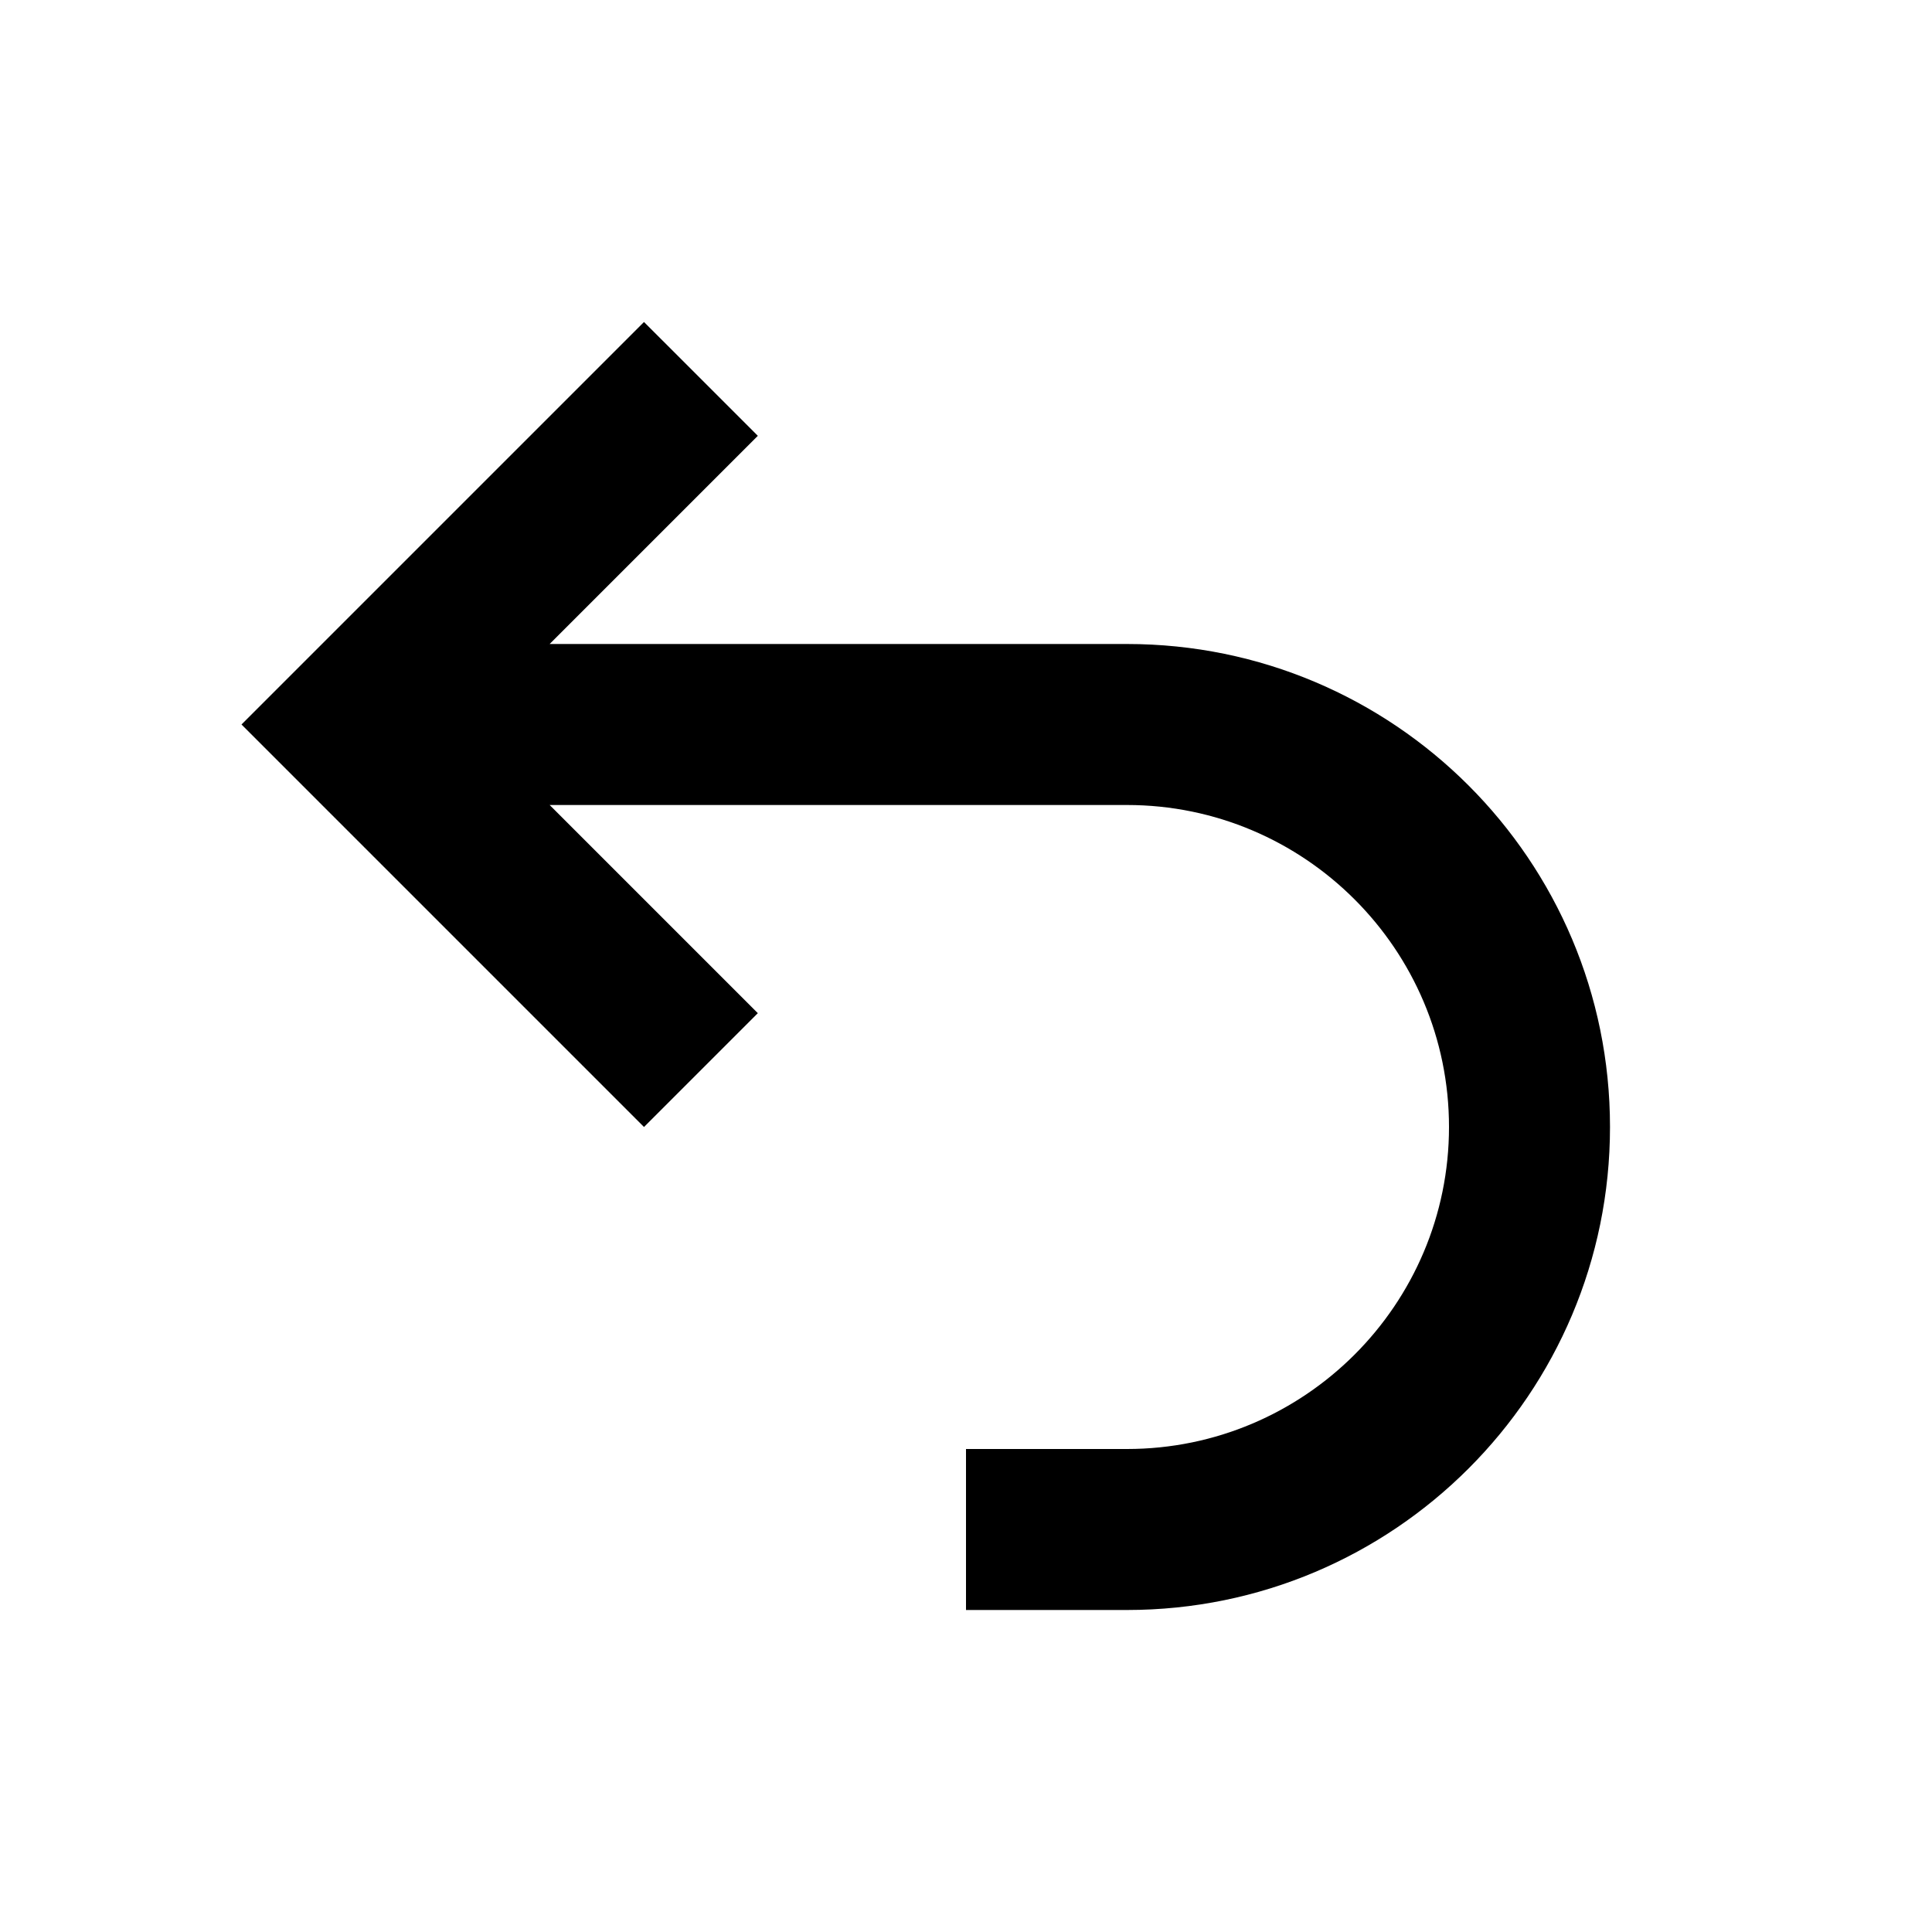
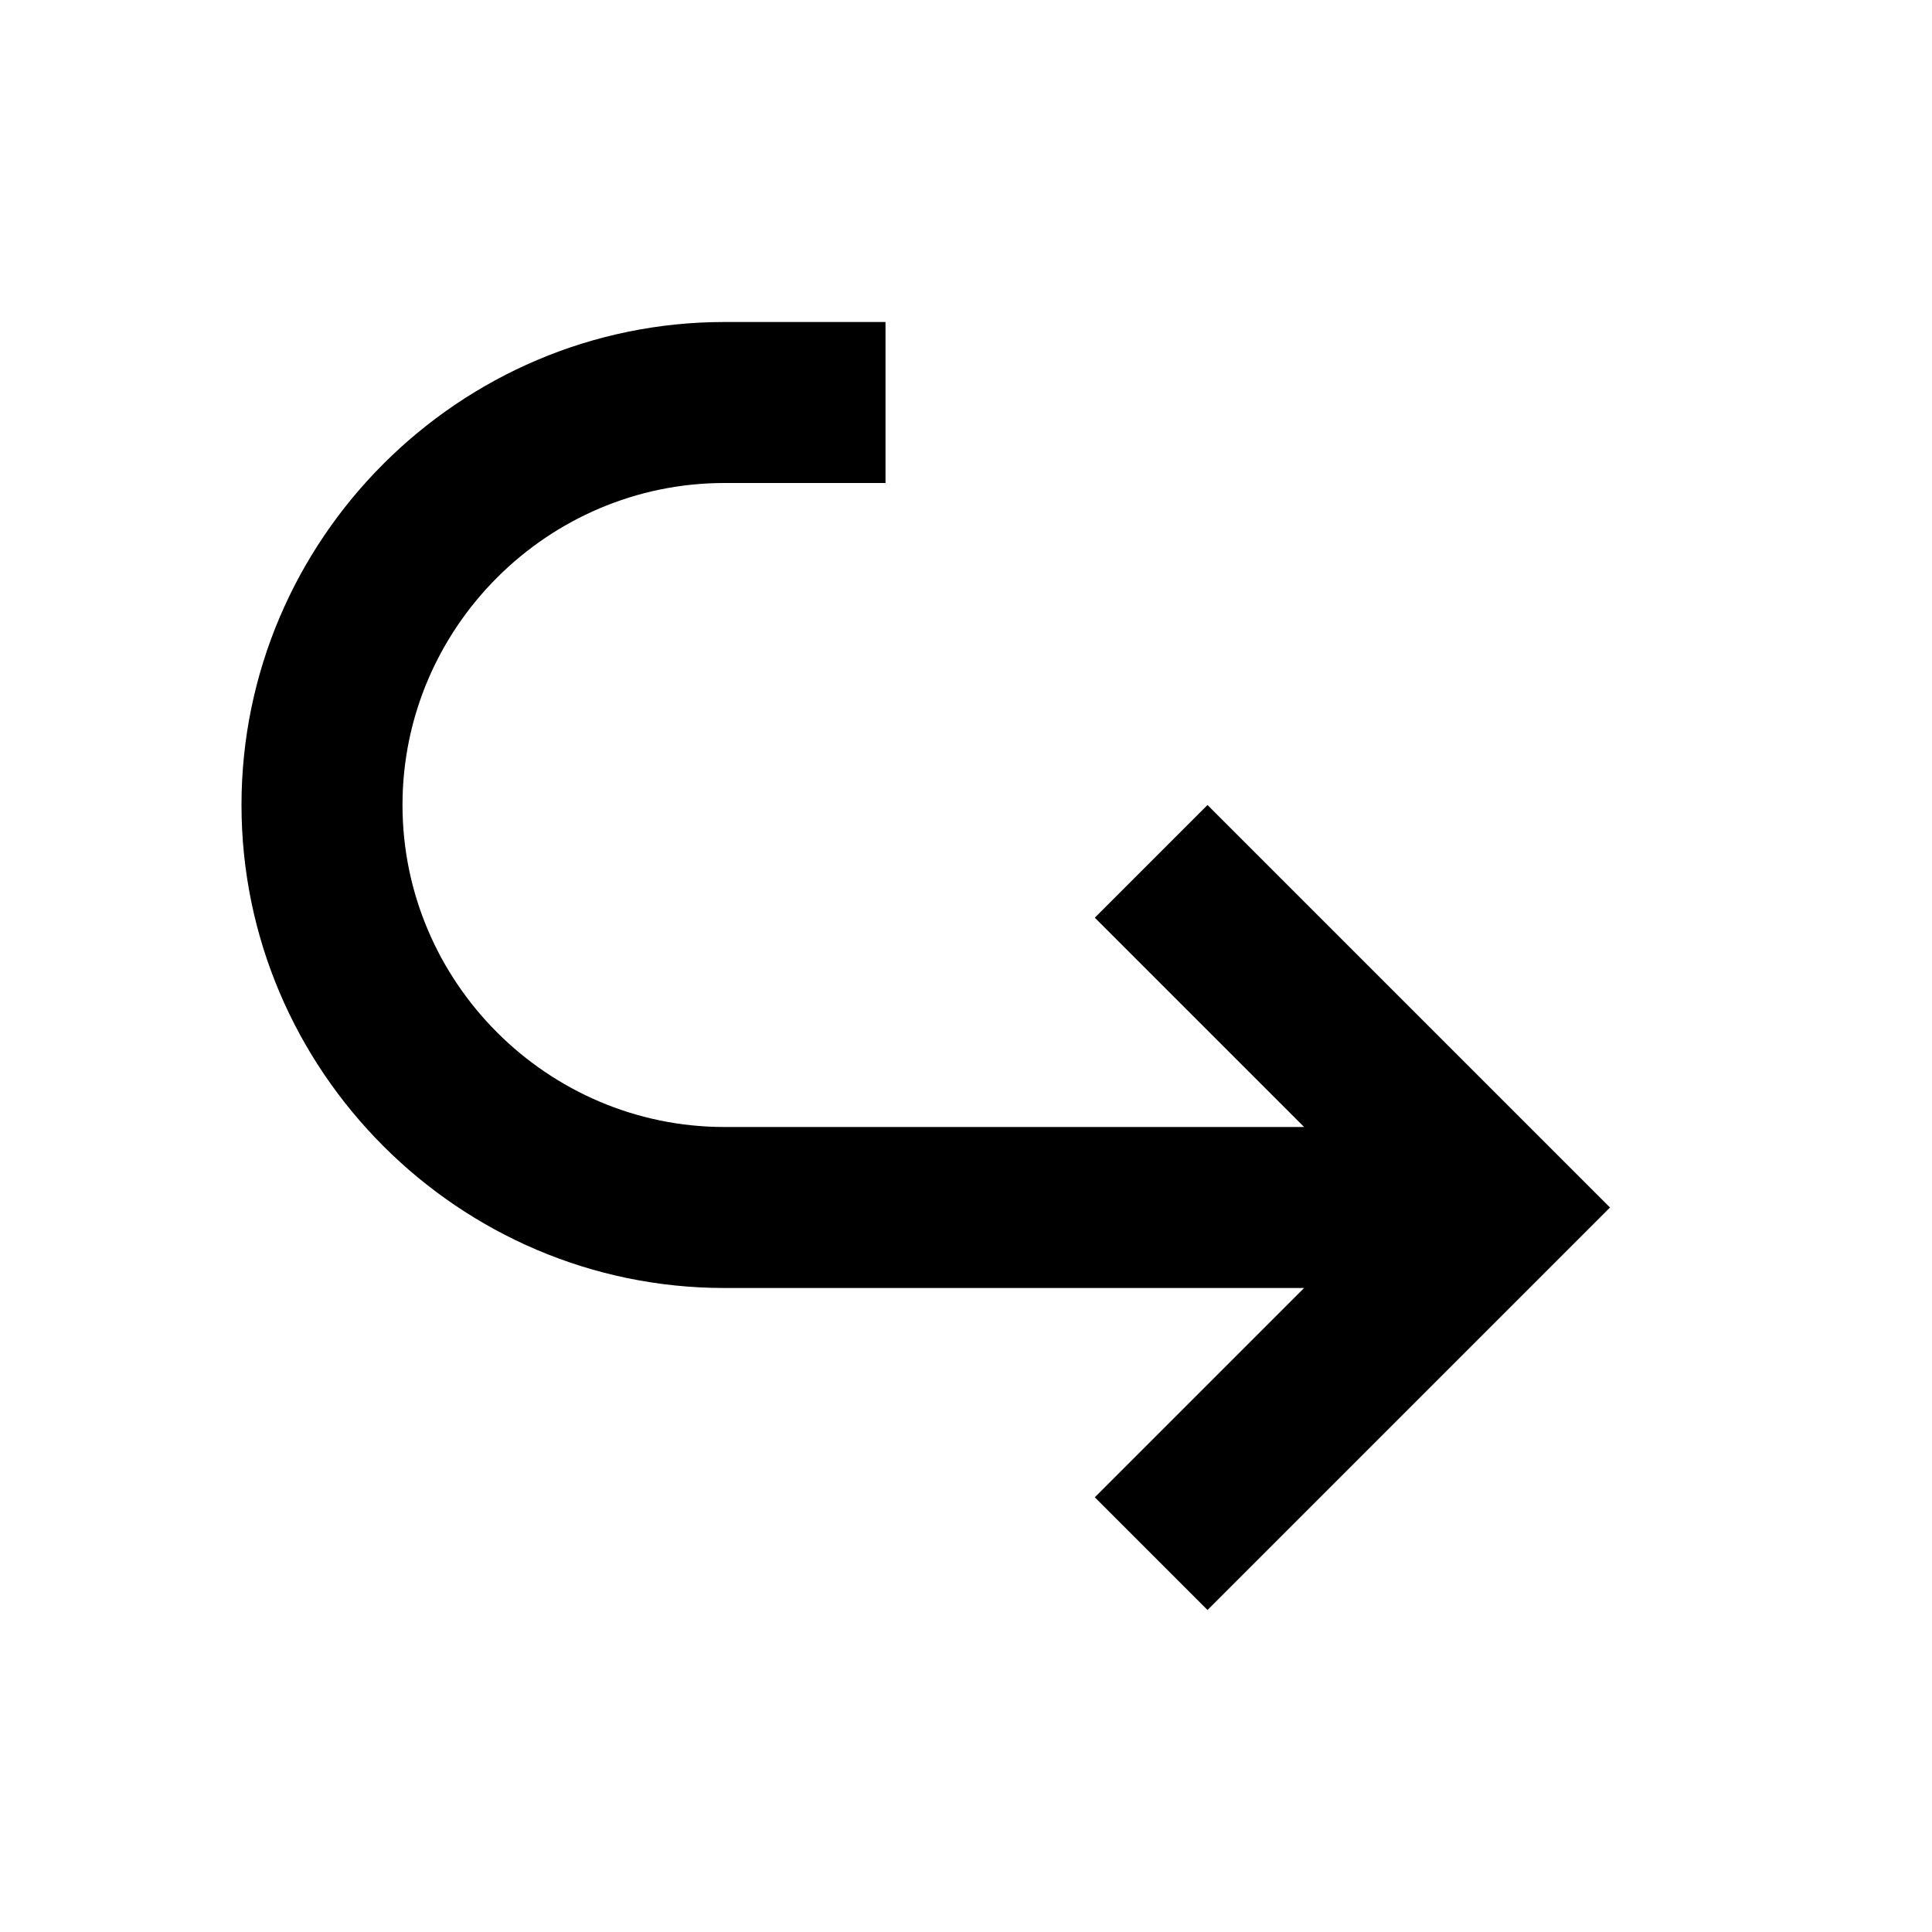
- <svg xmlns="http://www.w3.org/2000/svg" version="1.1" x="0px" y="0px" viewBox="0 0 24 24" style="enable-background:new 0 0 24 24;" xml:space="preserve">
+ <svg xmlns="http://www.w3.org/2000/svg" version="1.1" id="Layer_1" x="0px" y="0px" viewBox="0 0 24 24" enable-background="new 0 0 24 24" xml:space="preserve">
  <g id="reply">
-     <path d="M14,8H6.828l2.586-2.586L8,4L3,9l5,5l1.414-1.414L6.828,10H14c2.206,0,4,1.794,4,4s-1.794,4-4,4h-2v2h2   c3.314,0,6-2.686,6-6S17.314,8,14,8z" />
+     <rect fill="none" width="24" height="24" />
+     <path d="M9,16h7.2l-2.6,2.6L15,20l5-5l-5-5l-1.4,1.4l2.6,2.6H9c-2.2,0-4-1.8-4-4s1.8-4,4-4h2V4H9c-3.3,0-6,2.7-6,6S5.7,16,9,16z" />
  </g>
-   <g id="Layer_1">
+   <g id="Layer_1_1_">
</g>
</svg>
